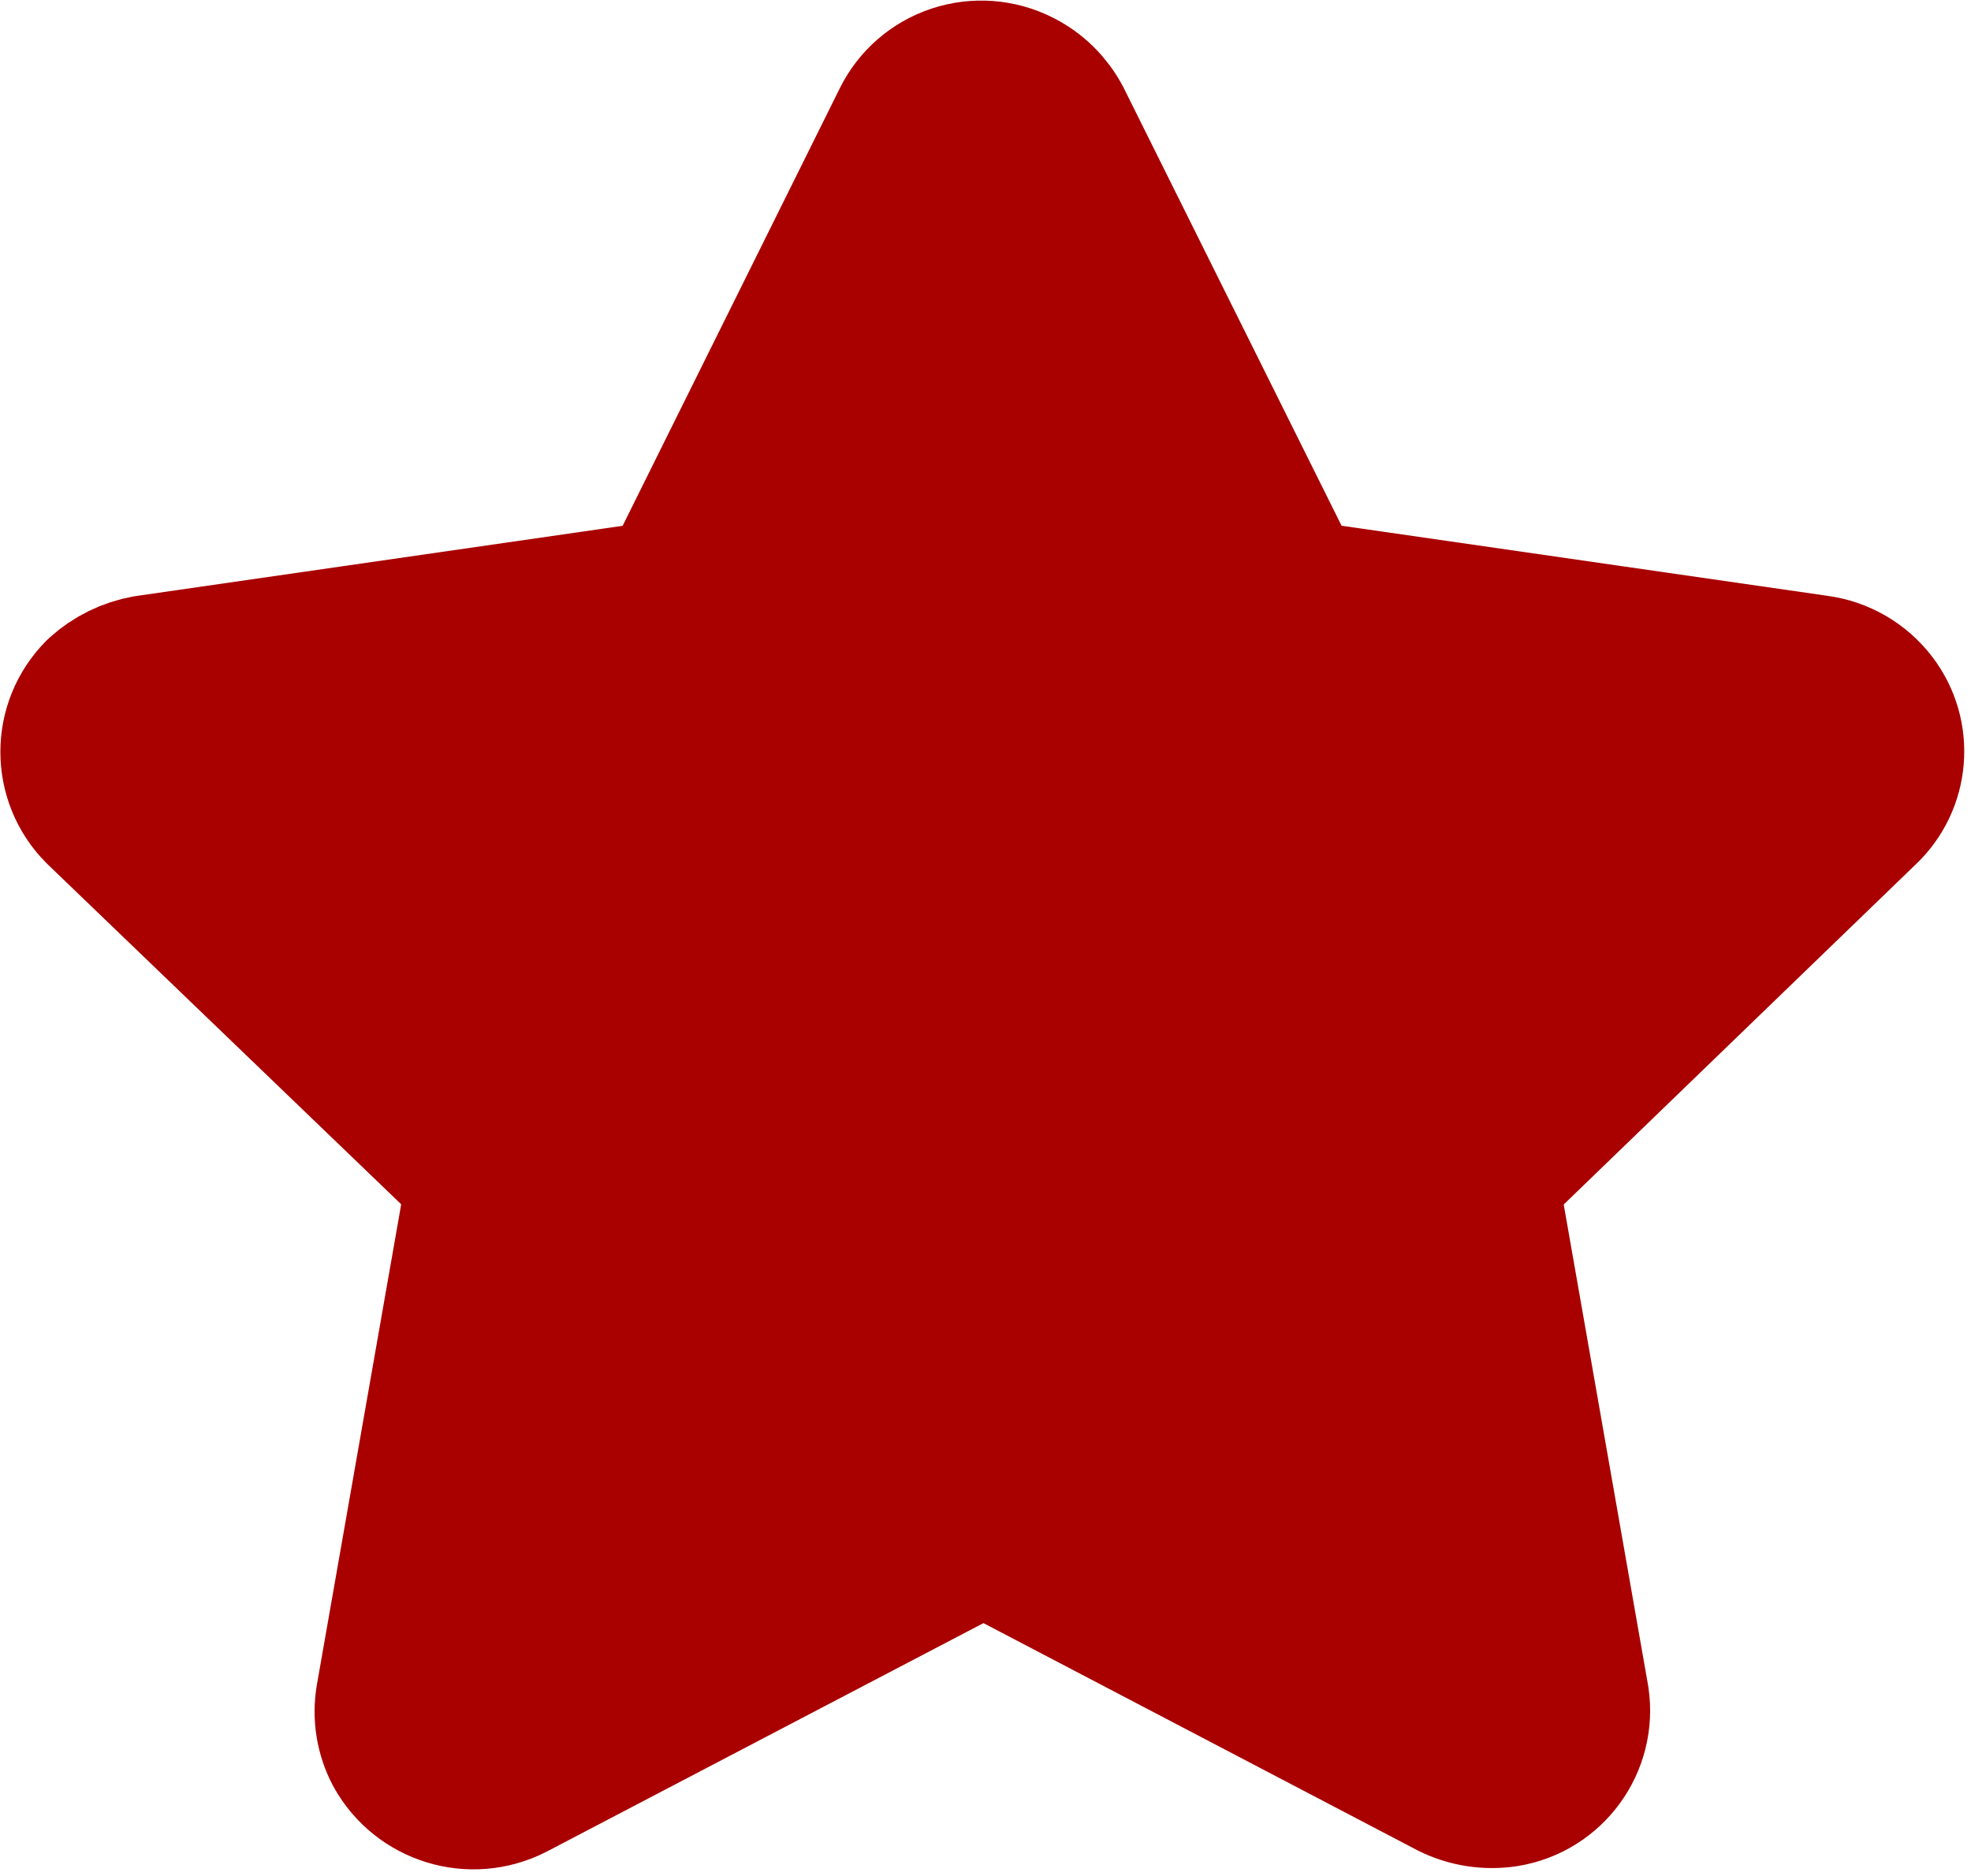
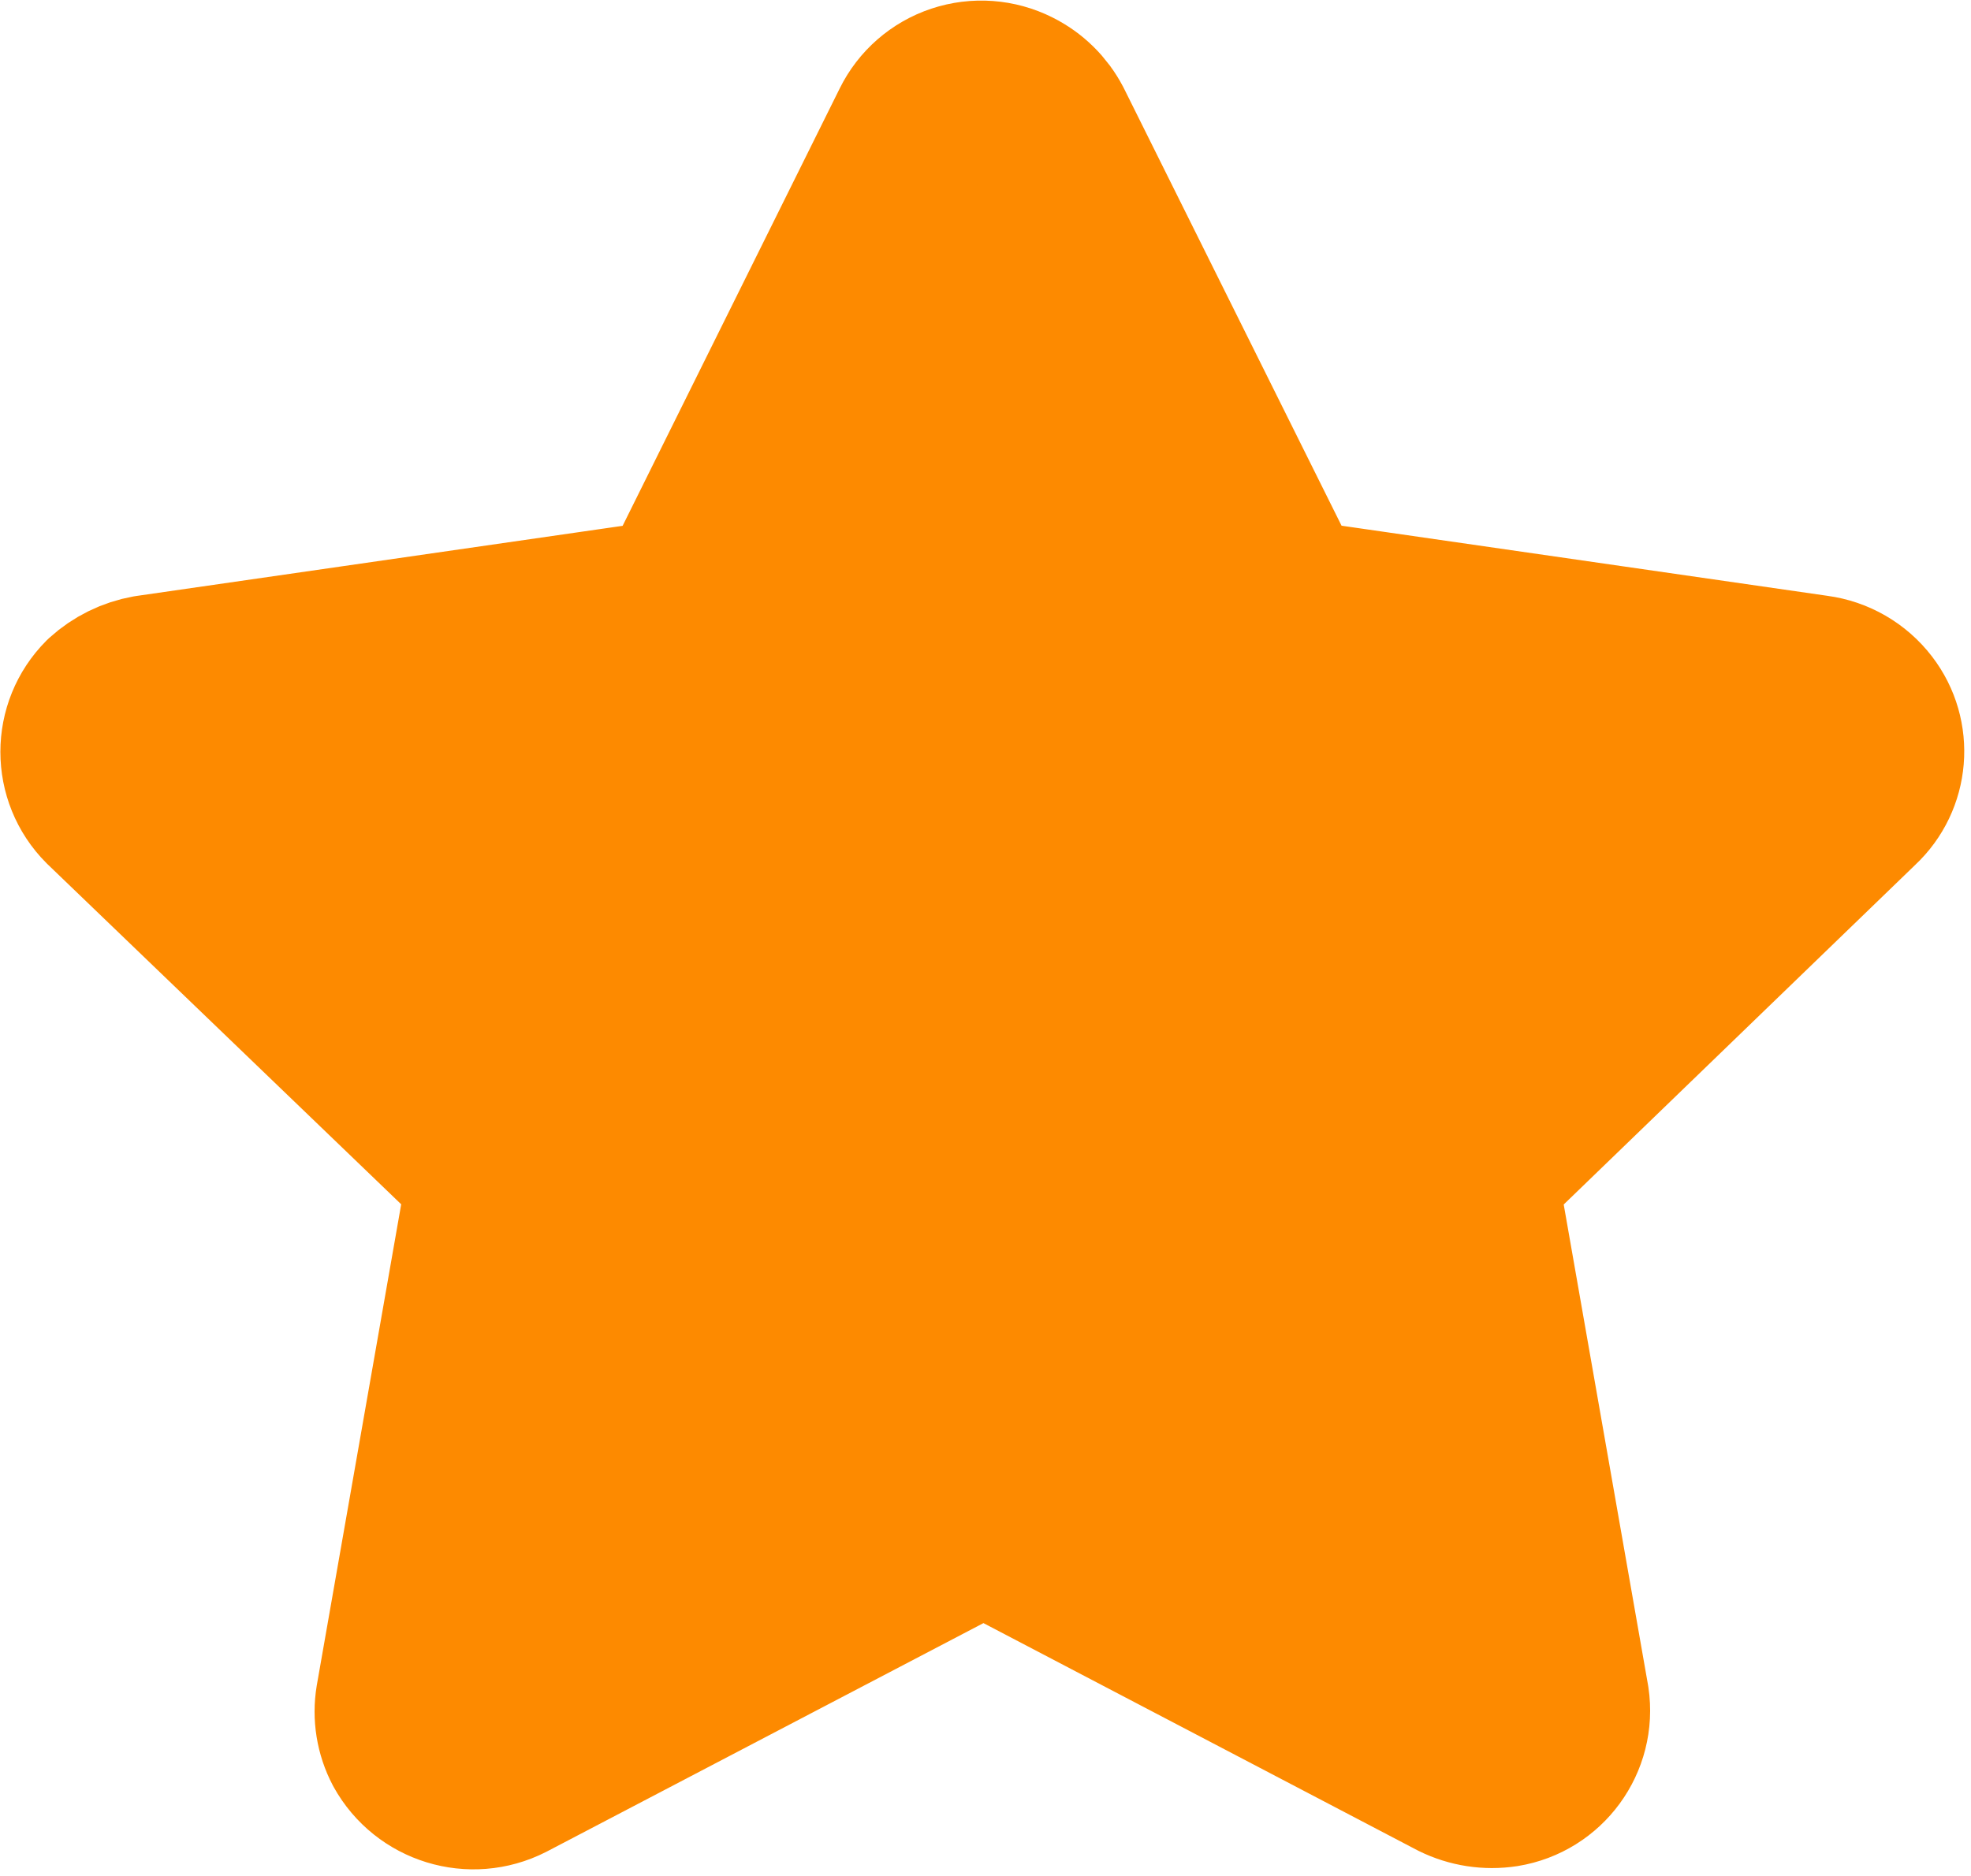
<svg xmlns="http://www.w3.org/2000/svg" width="17.787" height="16.929" viewBox="0 0 17.787 16.929">
  <g id="Star" transform="translate(0.75 0.755)">
-     <path id="Star-2" data-name="Star" d="M8.721.376,10.7,4.354a.682.682,0,0,0,.512.373l4.427.639a.681.681,0,0,1,.451.261.657.657,0,0,1-.073.881l-3.208,3.1a.651.651,0,0,0-.193.6l.768,4.378a.672.672,0,0,1-.557.762.741.741,0,0,1-.441-.068L8.442,13.215a.662.662,0,0,0-.634,0L3.837,15.293a.693.693,0,0,1-.92-.282.68.68,0,0,1-.069-.427l.768-4.378a.673.673,0,0,0-.193-.6L.2,6.506a.671.671,0,0,1,0-.949l0,0a.776.776,0,0,1,.386-.19l4.428-.639a.693.693,0,0,0,.512-.374L7.5.376A.672.672,0,0,1,7.891.035a.681.681,0,0,1,.521.038A.7.7,0,0,1,8.721.376Z" transform="translate(0 0)" fill="#a90000" stroke="#a90000" stroke-linecap="round" stroke-linejoin="round" stroke-miterlimit="10" stroke-width="1.5" />
+     <path id="Star-2" data-name="Star" d="M8.721.376,10.7,4.354a.682.682,0,0,0,.512.373l4.427.639a.681.681,0,0,1,.451.261.657.657,0,0,1-.073.881l-3.208,3.1a.651.651,0,0,0-.193.6l.768,4.378a.672.672,0,0,1-.557.762.741.741,0,0,1-.441-.068L8.442,13.215a.662.662,0,0,0-.634,0L3.837,15.293a.693.693,0,0,1-.92-.282.68.68,0,0,1-.069-.427l.768-4.378a.673.673,0,0,0-.193-.6L.2,6.506a.671.671,0,0,1,0-.949l0,0a.776.776,0,0,1,.386-.19l4.428-.639a.693.693,0,0,0,.512-.374L7.5.376A.672.672,0,0,1,7.891.035a.681.681,0,0,1,.521.038A.7.7,0,0,1,8.721.376Z" transform="translate(0 0)" fill="#fd8a00" stroke="#fd8a00" stroke-linecap="round" stroke-linejoin="round" stroke-miterlimit="10" stroke-width="1.5" />
  </g>
</svg>
